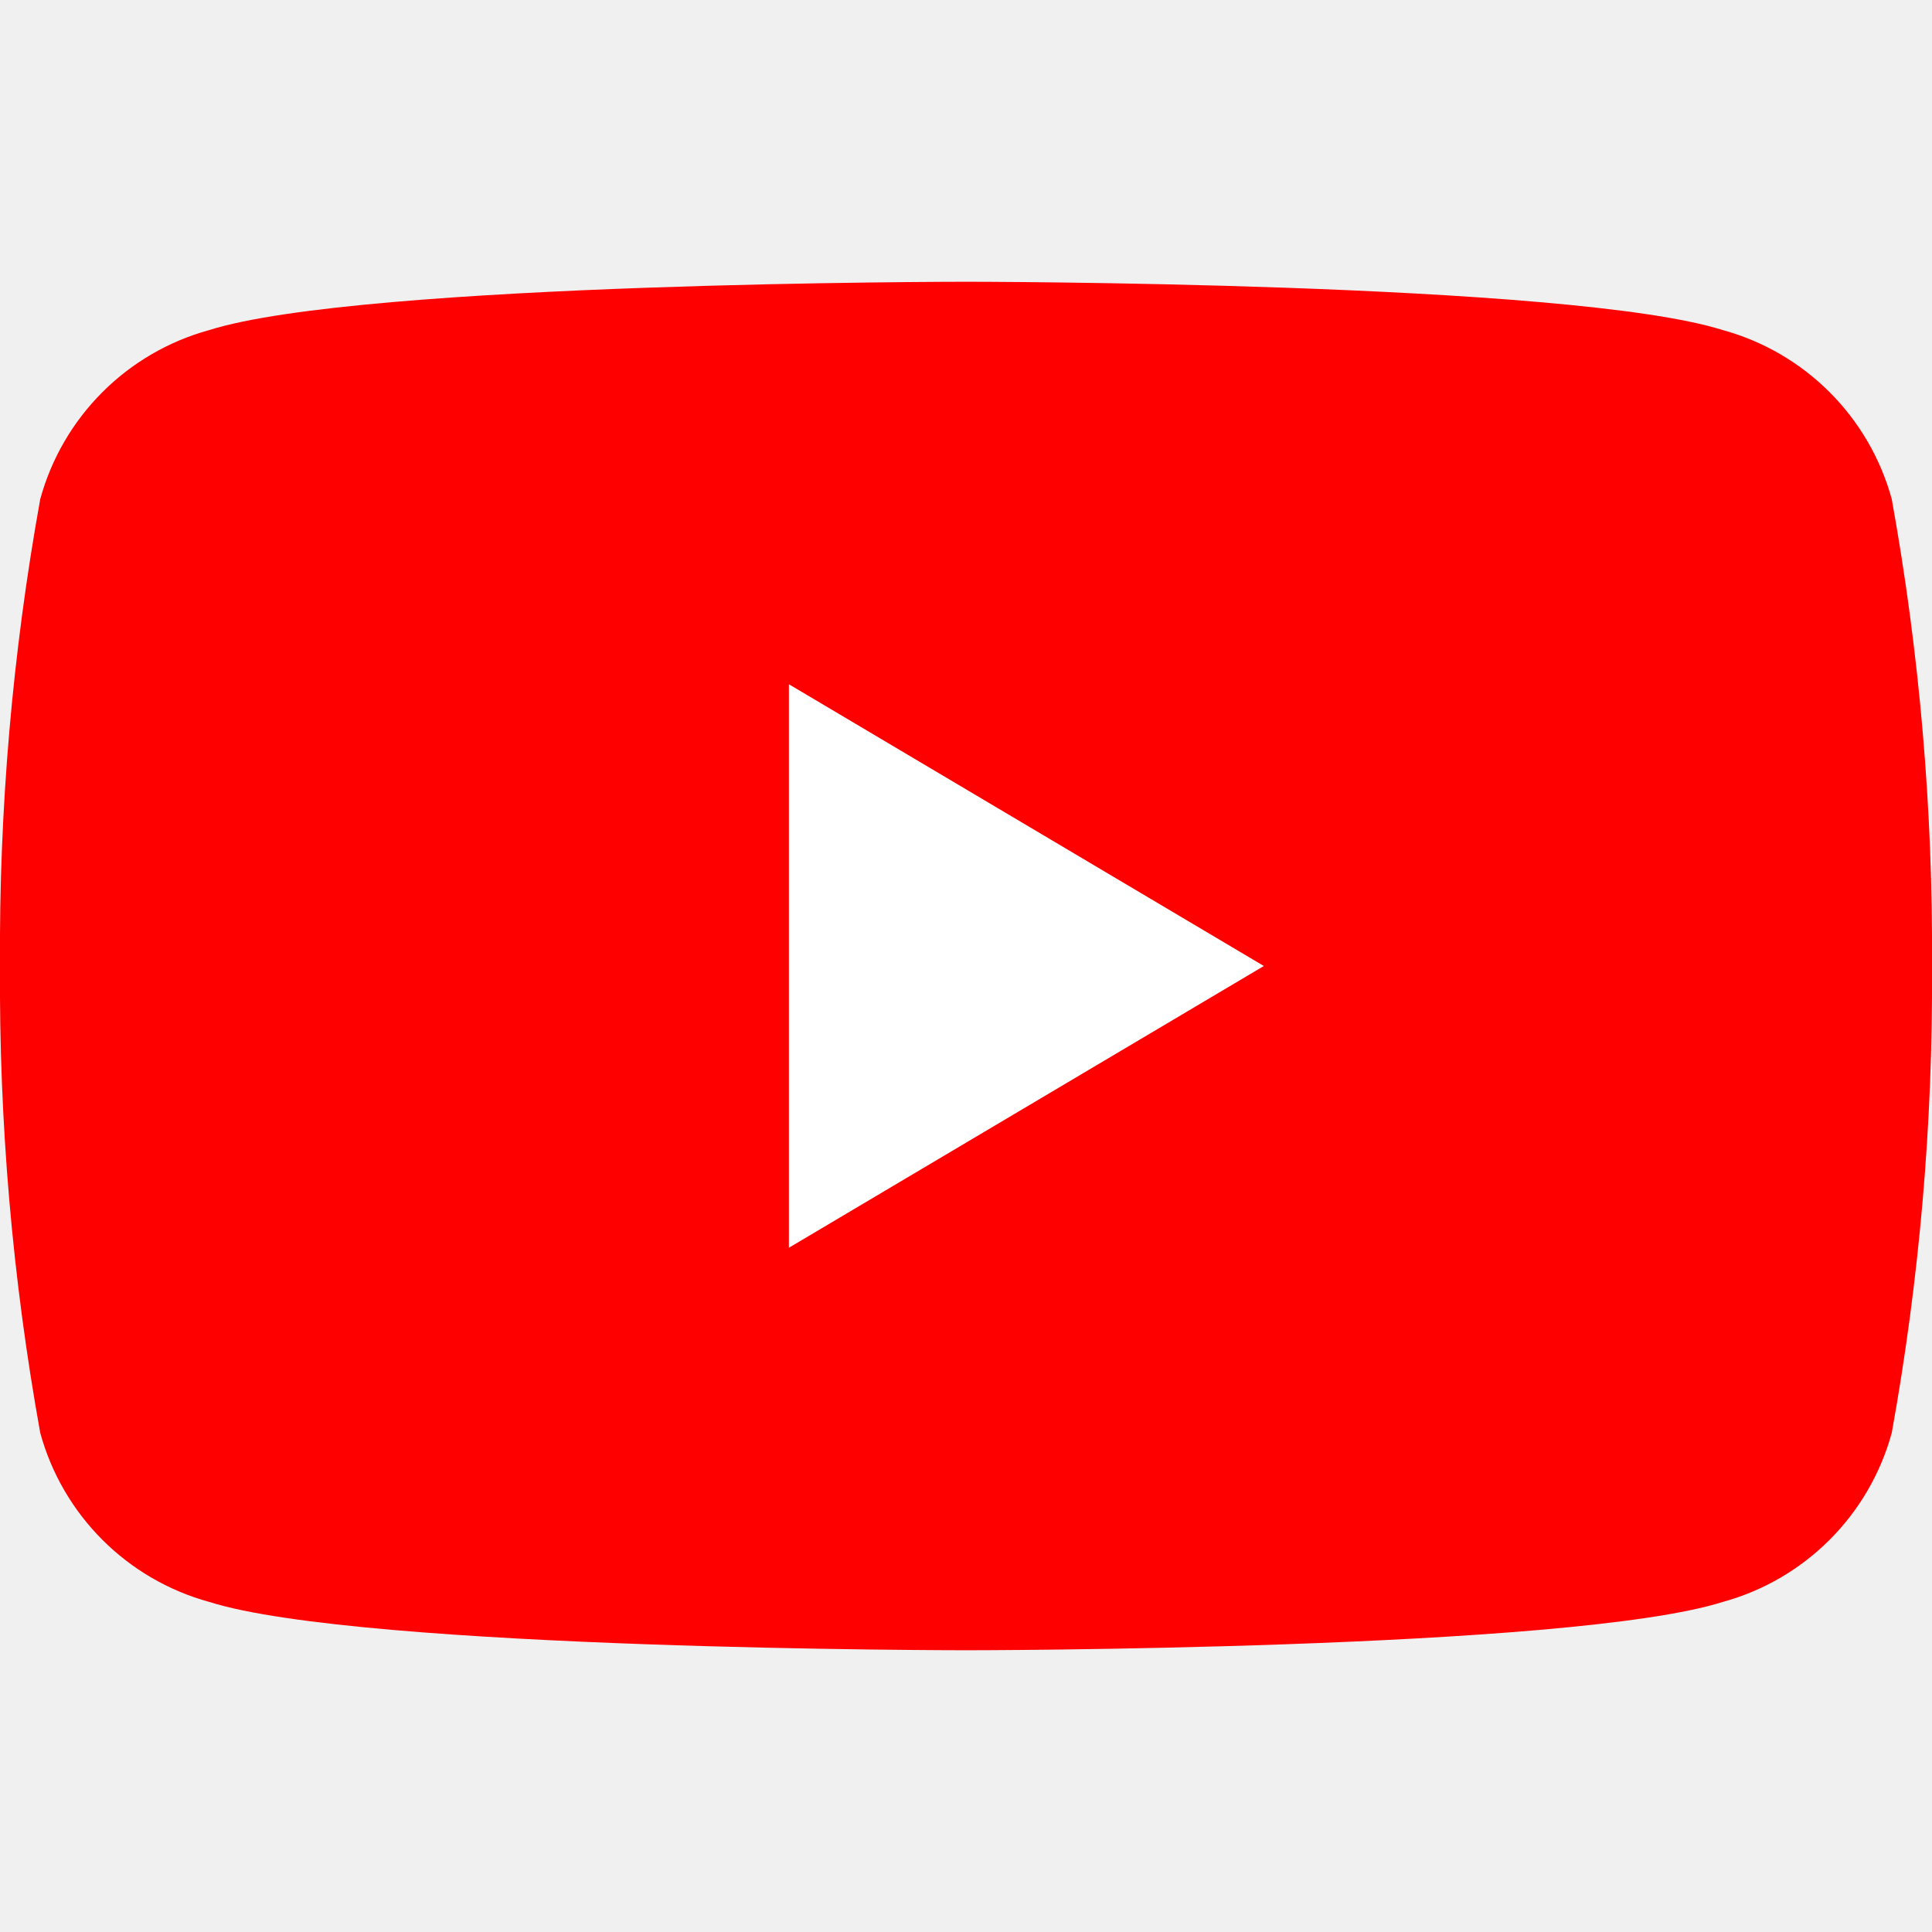
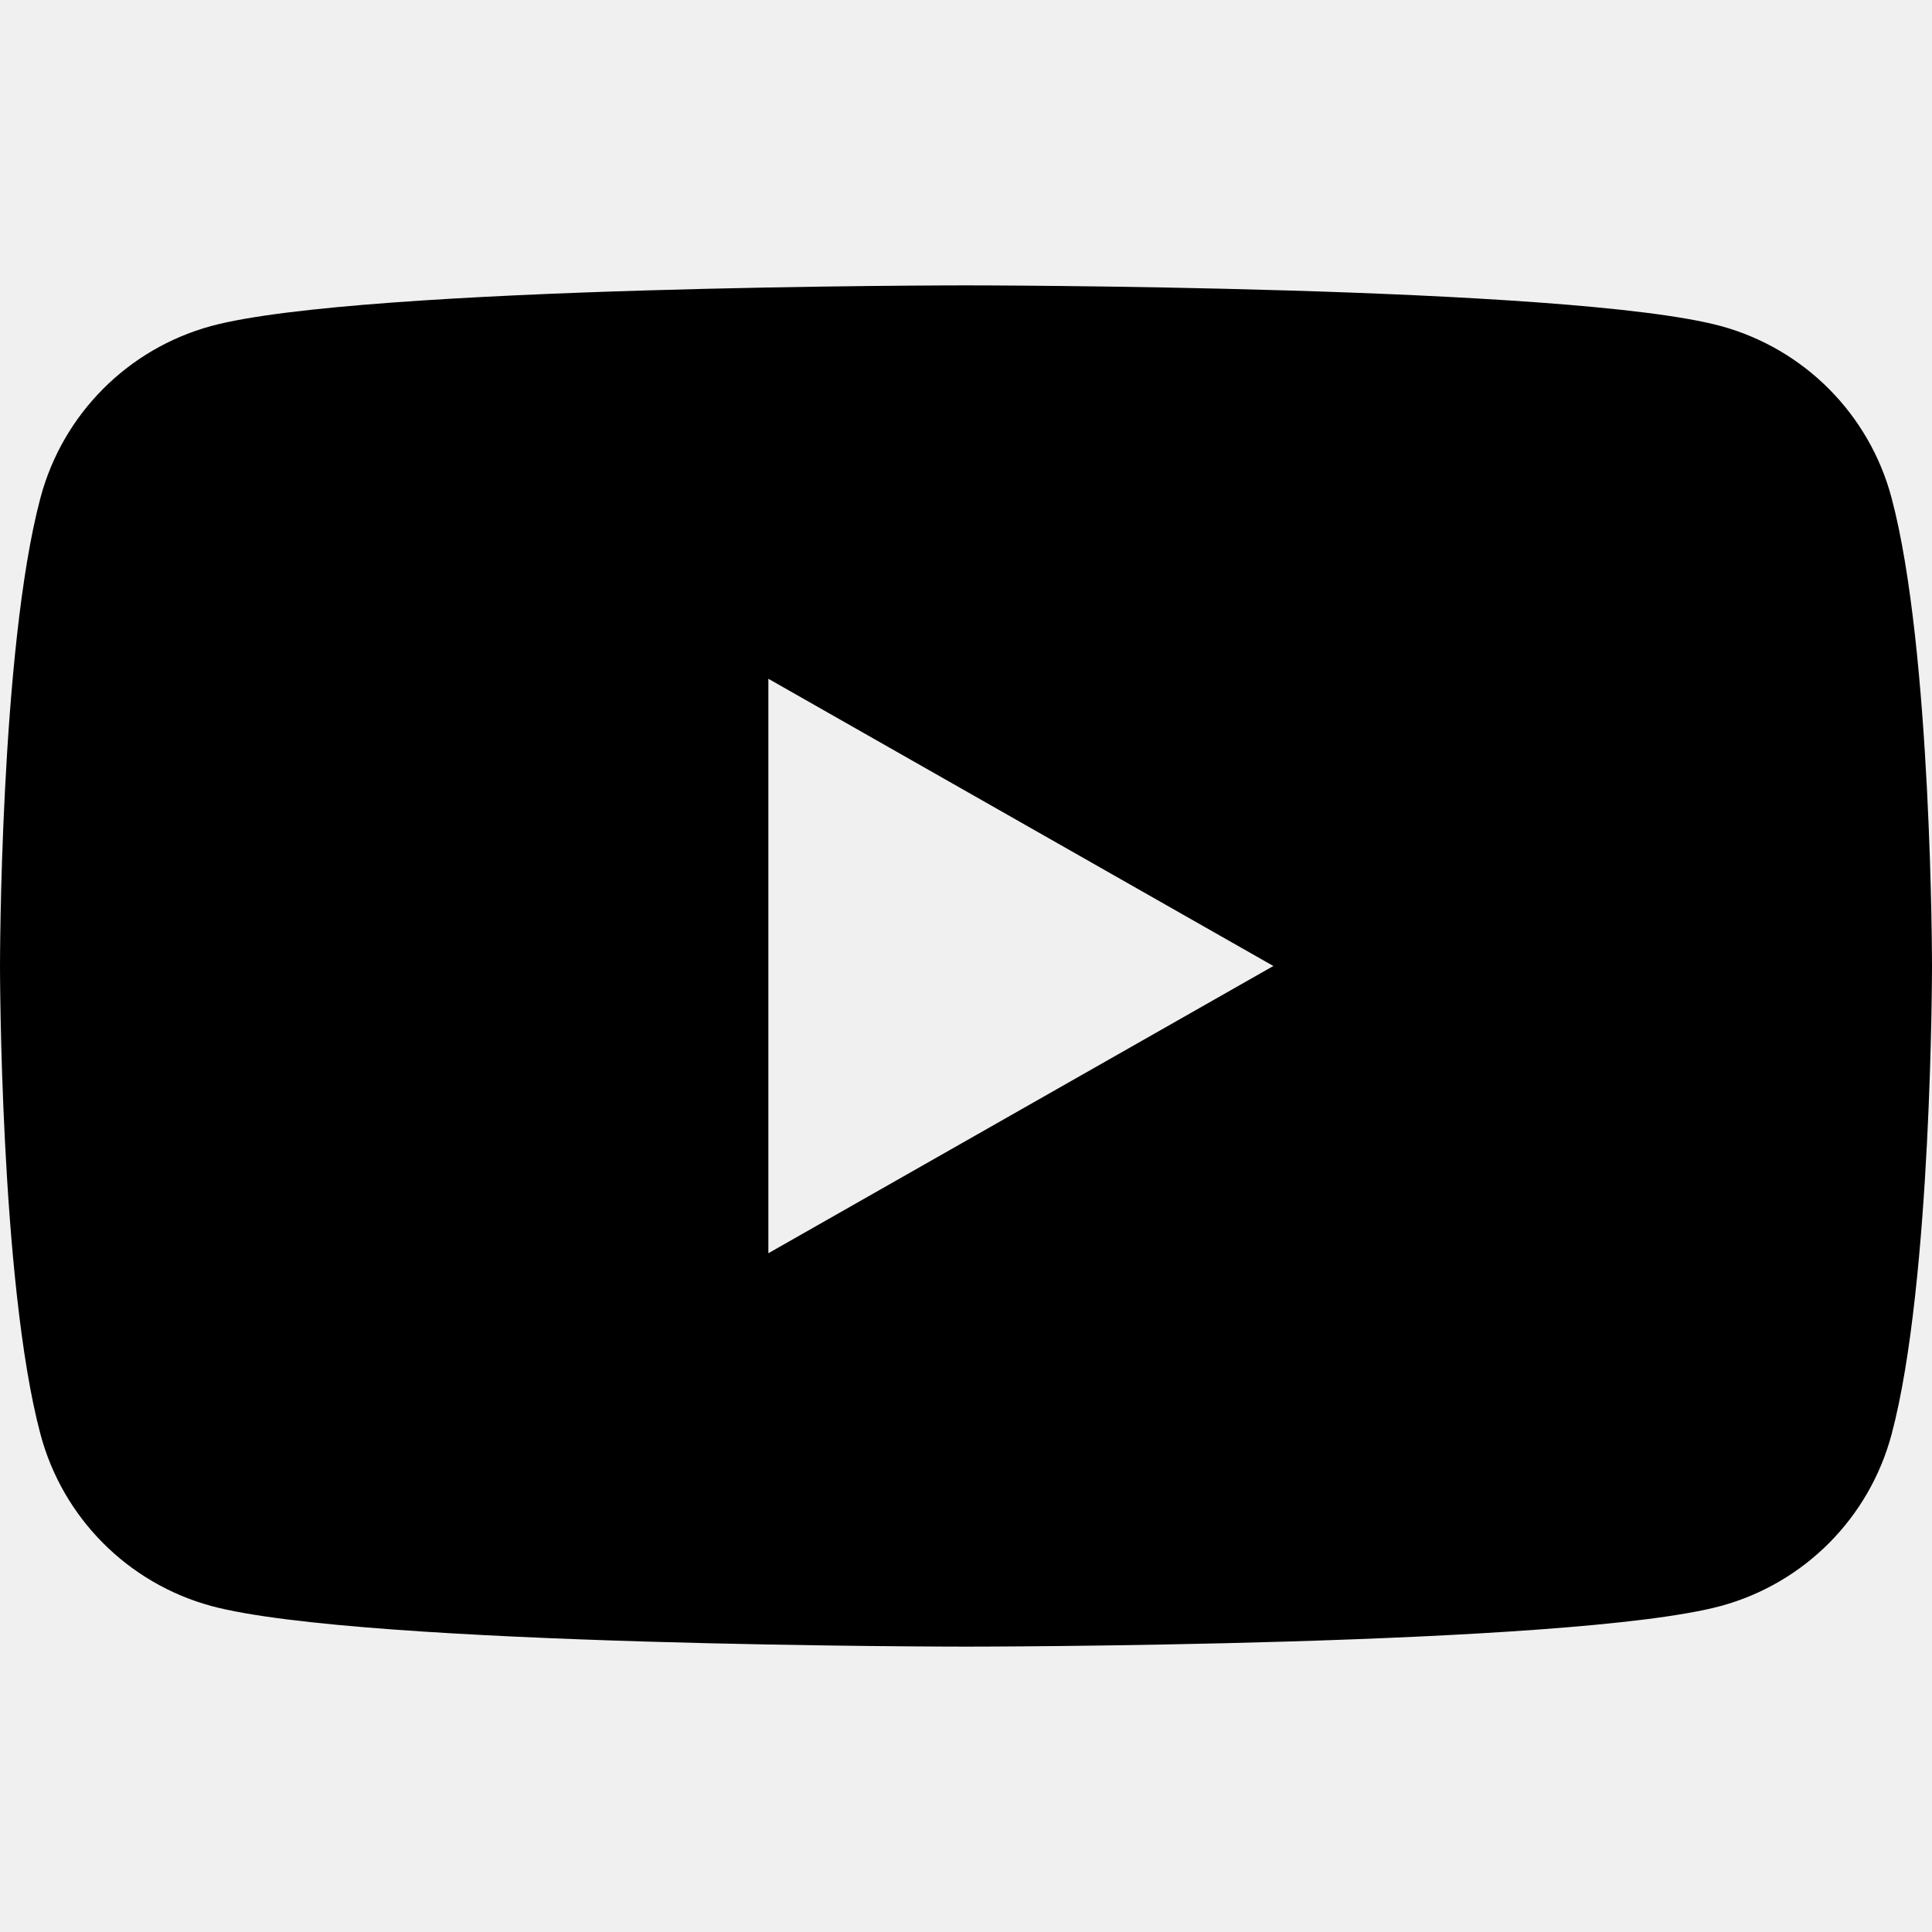
- <svg xmlns="http://www.w3.org/2000/svg" viewBox="0 0 24 24">
-   <path fill="#FF0000" d="M23.5 6.2a3 3 0 0 0-2.1-2.1C19.5 3.5 12 3.5 12 3.5s-7.5 0-9.4.6A3 3 0 0 0 .5 6.2 31.5 31.5 0 0 0 0 12a31.5 31.5 0 0 0 .5 5.8 3 3 0 0 0 2.1 2.1c1.9.6 9.4.6 9.4.6s7.5 0 9.4-.6a3 3 0 0 0 2.1-2.1A31.5 31.5 0 0 0 24 12a31.5 31.5 0 0 0-.5-5.8z" />
-   <path fill="#fff" d="M9.8 15.5V8.5L15.7 12l-5.9 3.5z" />
+ <svg xmlns="http://www.w3.org/2000/svg" role="img" viewBox="0 0 24 24">
+   <path d="M23.498 6.186a3.016 3.016 0 0 0-2.122-2.136C19.505 3.545 12 3.545 12 3.545s-7.505 0-9.377.505A3.017 3.017 0 0 0 .502 6.186C0 8.07 0 12 0 12s0 3.93.502 5.814a3.016 3.016 0 0 0 2.122 2.136c1.871.505 9.376.505 9.376.505s7.505 0 9.377-.505a3.015 3.015 0 0 0 2.122-2.136C24 15.93 24 12 24 12s0-3.93-.502-5.814zM9.545 15.568V8.432L15.818 12l-6.273 3.568z" />
</svg>
